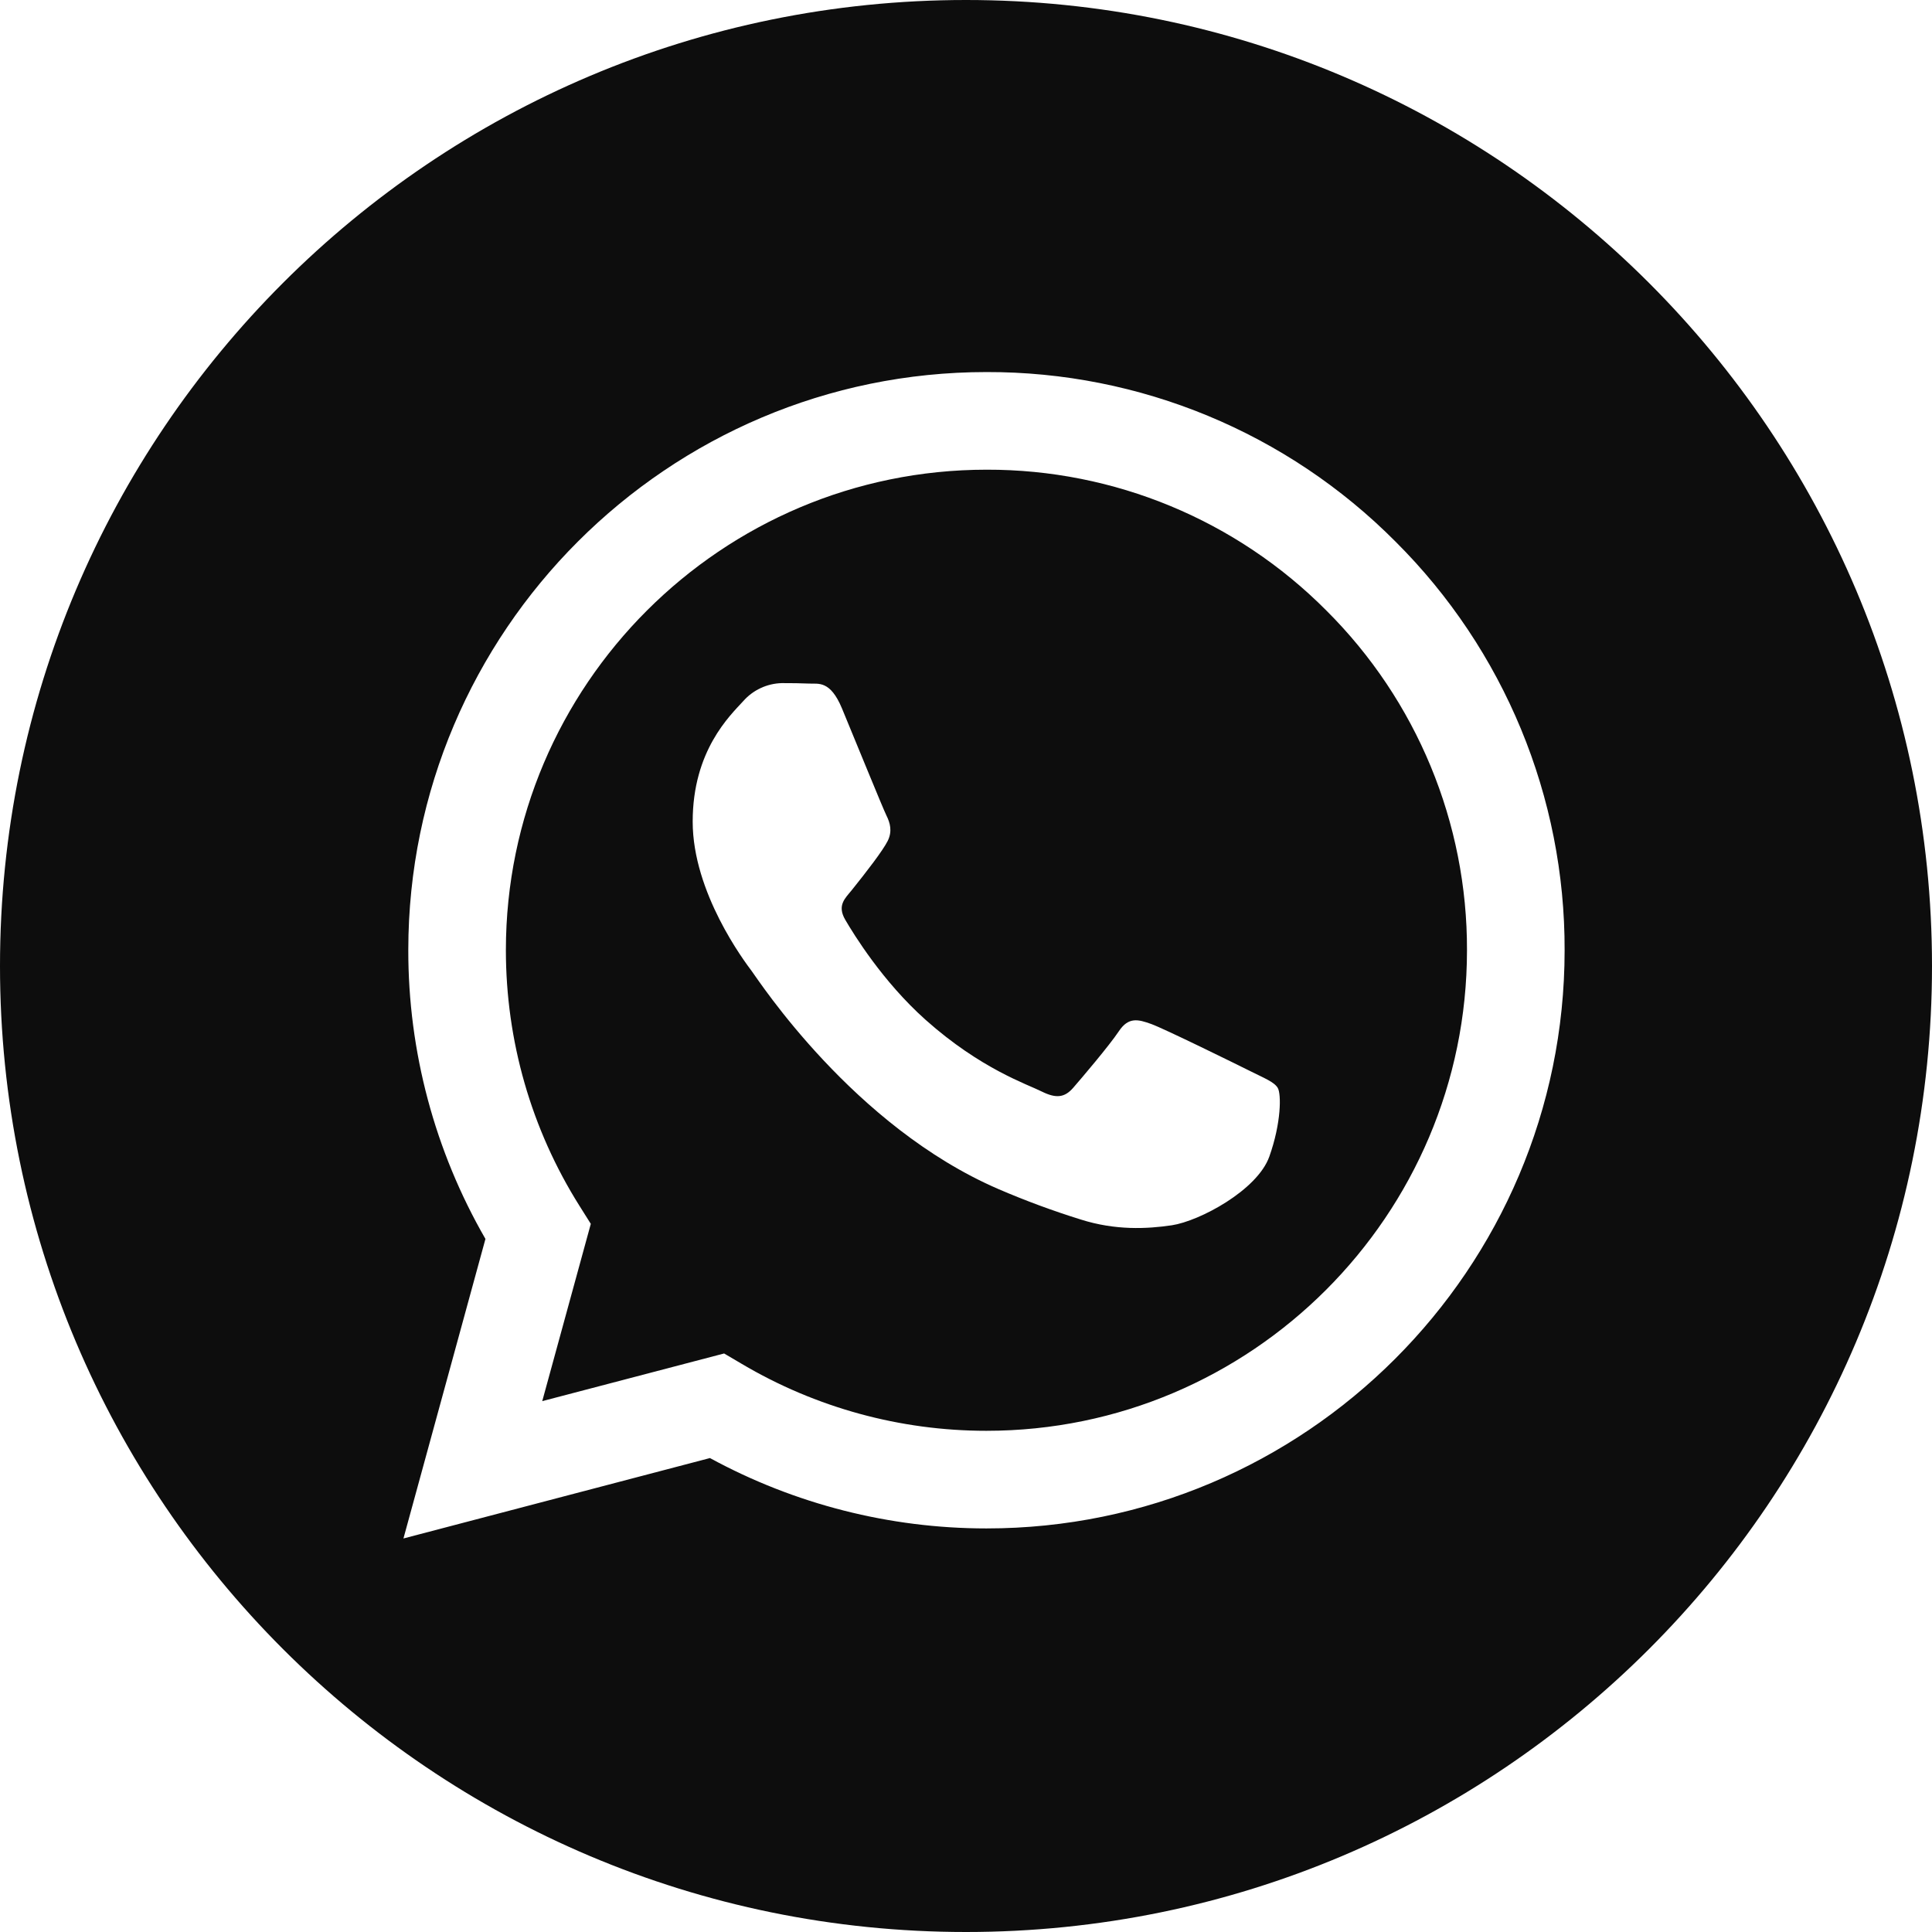
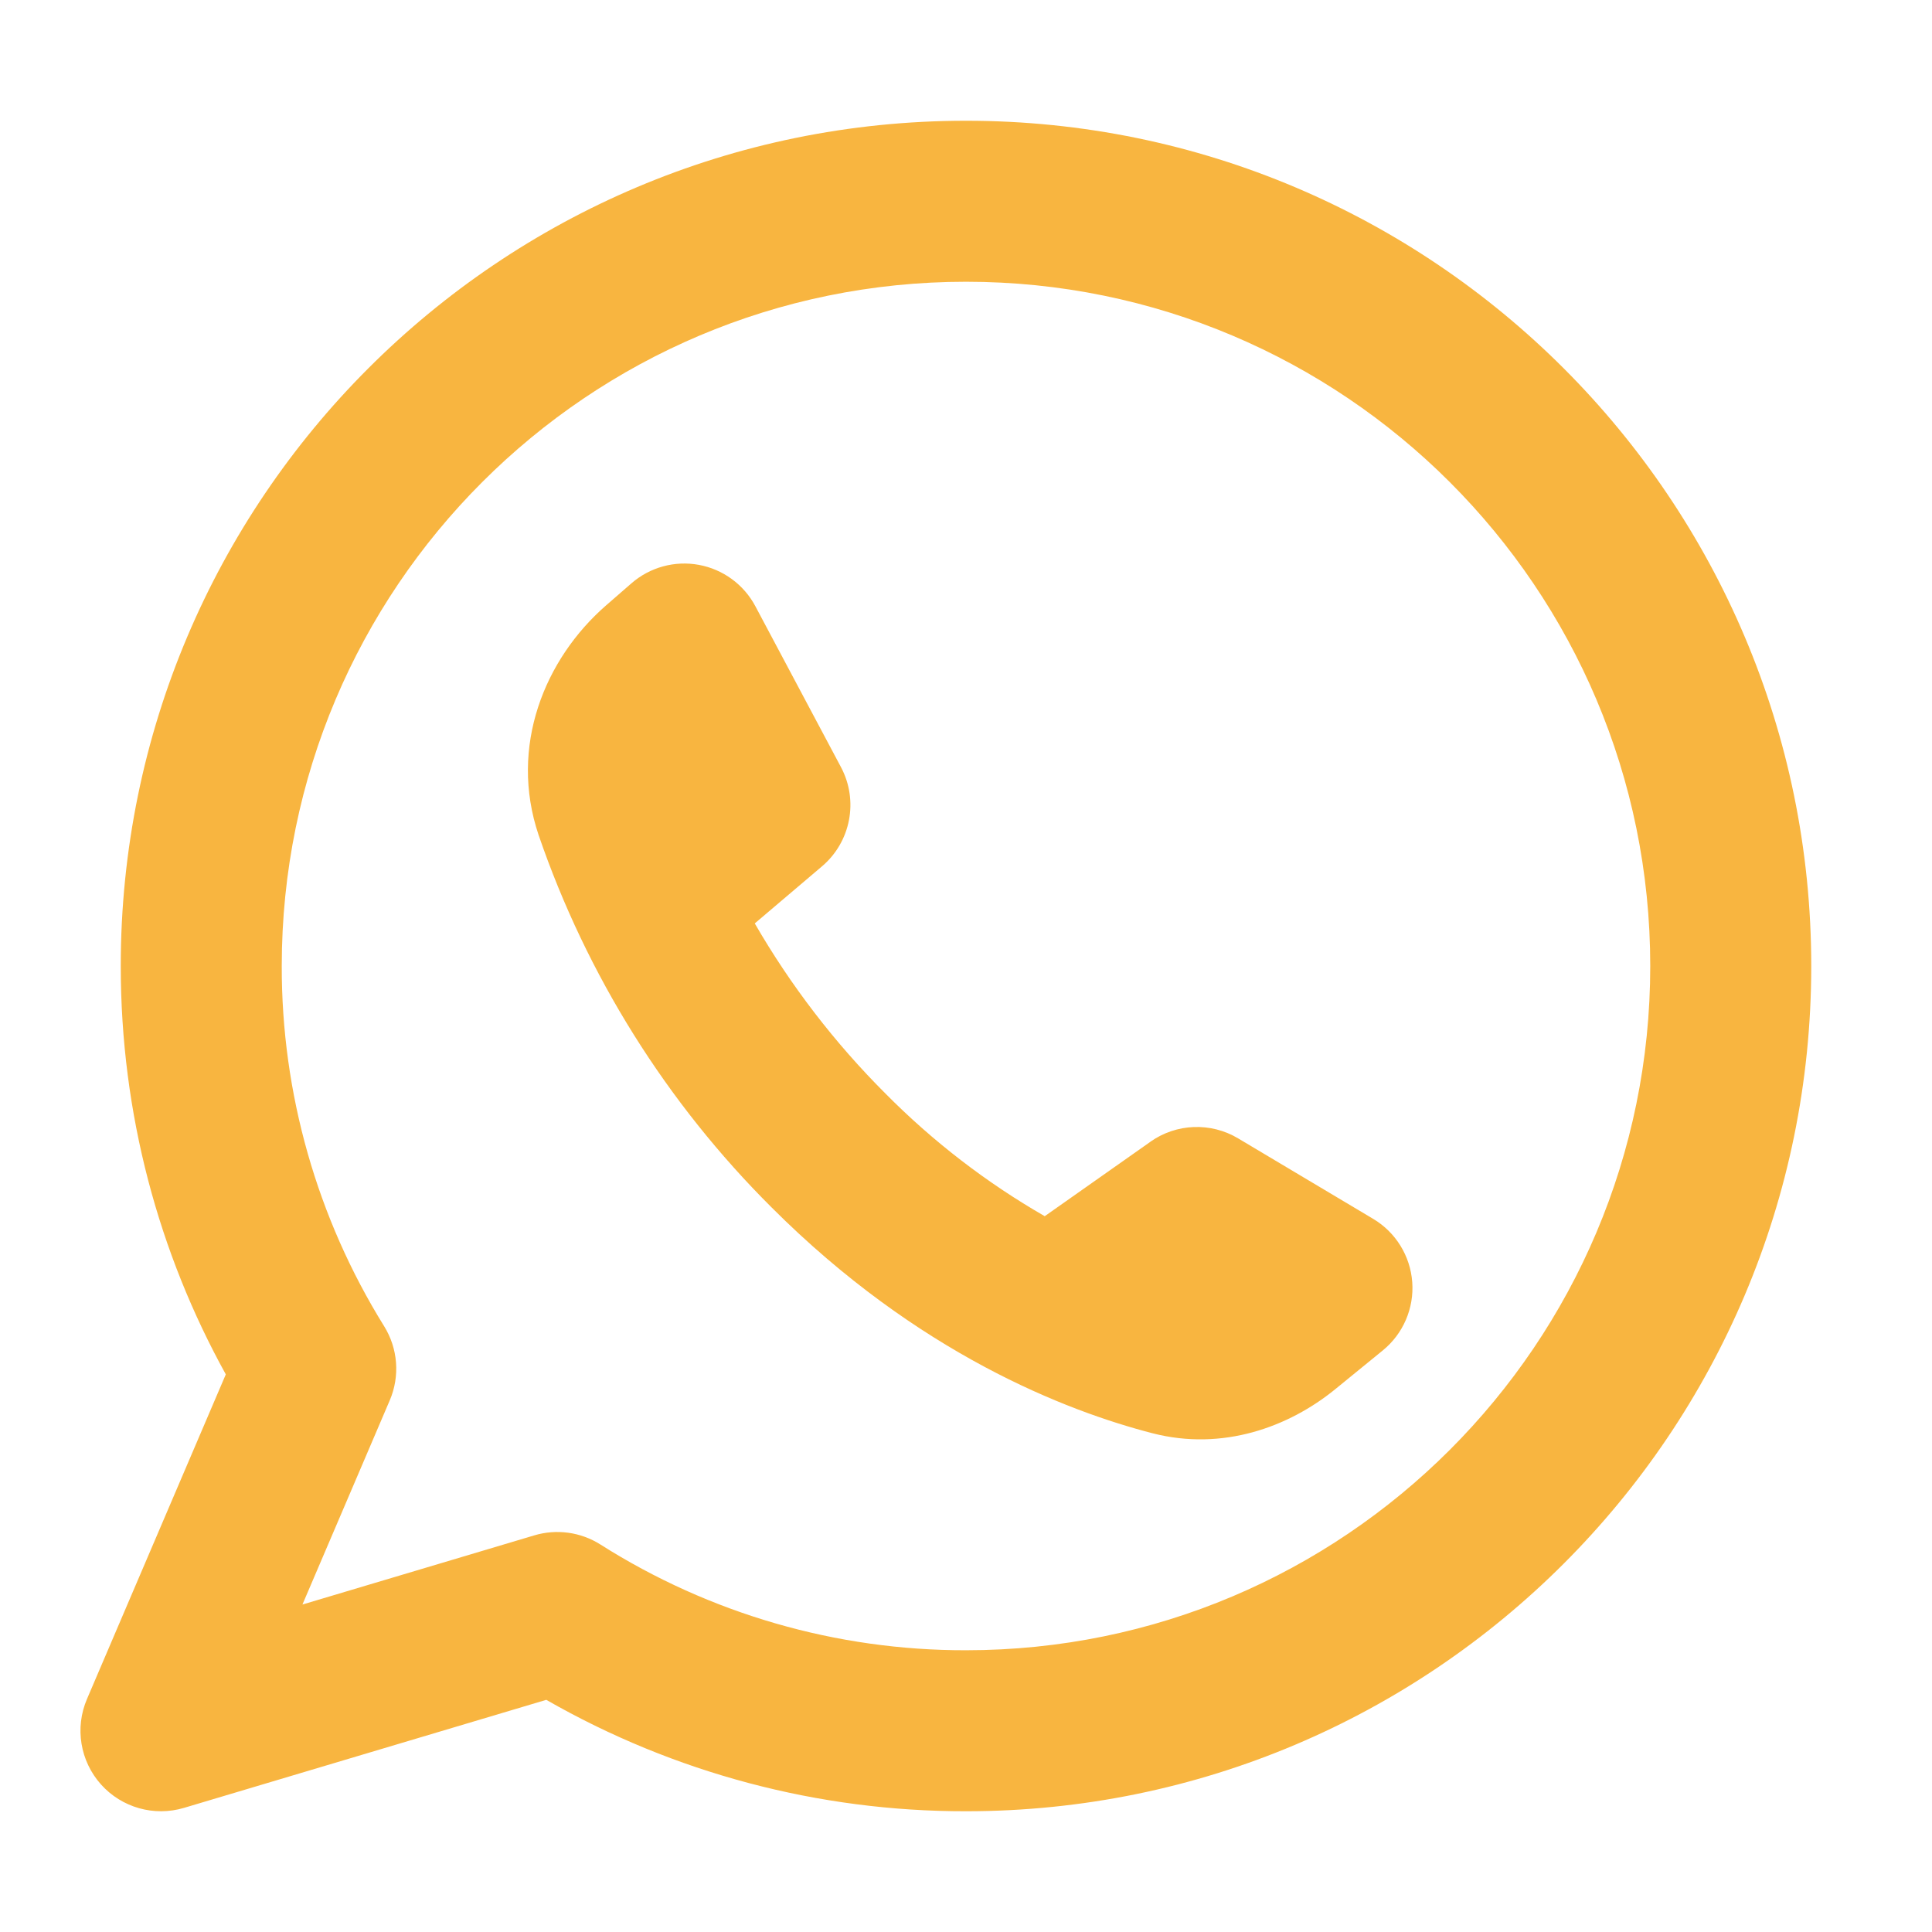
- <svg xmlns="http://www.w3.org/2000/svg" width="45" height="45" fill="none">
-   <path d="M22.5 0C10.075 0 0 10.075 0 22.5S10.075 45 22.5 45 45 34.925 45 22.5 34.925 0 22.5 0zm.477 35.6h-.006a13.463 13.463 0 01-6.435-1.639l-7.139 1.873 1.91-6.977a13.432 13.432 0 01-1.797-6.73c.003-7.422 6.044-13.461 13.467-13.461a13.381 13.381 0 019.526 3.948 13.38 13.38 0 013.94 9.524C36.44 29.56 30.4 35.6 22.977 35.6z" fill="#0D0D0D" />
-   <path d="M22.981 10.94c-6.174 0-11.195 5.019-11.198 11.188 0 2.114.591 4.173 1.712 5.955l.266.423-1.131 4.129 4.236-1.11.409.241a11.175 11.175 0 005.697 1.56h.004c6.17 0 11.19-5.02 11.193-11.19a11.12 11.12 0 00-3.275-7.915 11.119 11.119 0 00-7.913-3.281zm6.584 15.999c-.28.785-1.625 1.502-2.271 1.6-.58.086-1.314.122-2.12-.134a19.436 19.436 0 01-1.918-.709c-3.375-1.457-5.58-4.854-5.748-5.079-.168-.224-1.374-1.824-1.374-3.48 0-1.655.87-2.47 1.177-2.806a1.24 1.24 0 01.898-.42c.224 0 .449.002.645.011.206.01.484-.079.757.578.28.673.953 2.329 1.037 2.497.084.169.14.365.028.59-.112.224-.485.708-.84 1.15-.15.185-.345.35-.148.687.196.336.871 1.438 1.871 2.33 1.286 1.146 2.37 1.5 2.706 1.67.337.167.533.14.73-.085.195-.224.84-.982 1.065-1.319.224-.337.448-.28.757-.168.308.112 1.962.926 2.299 1.094.336.169.56.253.645.393.084.14.084.814-.196 1.6z" fill="#0D0D0D" />
+ <svg xmlns="http://www.w3.org/2000/svg" viewBox="0 0 24 24" fill="none">
+   <path fill-rule="evenodd" clip-rule="evenodd" d="M3.5 12a8.5 8.5 0 118.5 8.5 8.455 8.455 0 01-4.542-1.314 1 1 0 00-.821-.113l-2.88.859 1.085-2.537a1 1 0 00-.07-.92A8.456 8.456 0 013.5 12zM12 1.5C6.201 1.5 1.5 6.201 1.5 12c0 1.838.473 3.568 1.305 5.073L1.08 21.107a1 1 0 001.206 1.351l4.5-1.342A10.456 10.456 0 0012 22.5c5.799 0 10.5-4.701 10.5-10.5S17.799 1.5 12 1.5zm2.293 12.682l-1.315.926A9.338 9.338 0 0111 13.585a10.202 10.202 0 01-1.624-2.114l.835-.709a1 1 0 00.236-1.232l-1.064-2a1 1 0 00-1.54-.283l-.316.275c-.759.662-1.208 1.75-.836 2.852A12.049 12.049 0 009.586 15c1.813 1.813 3.655 2.527 4.733 2.805.868.223 1.689-.076 2.268-.548l.591-.482a1 1 0 00-.12-1.634l-1.678-1a1 1 0 00-1.088.041z" fill="#F8B540" />
</svg>
